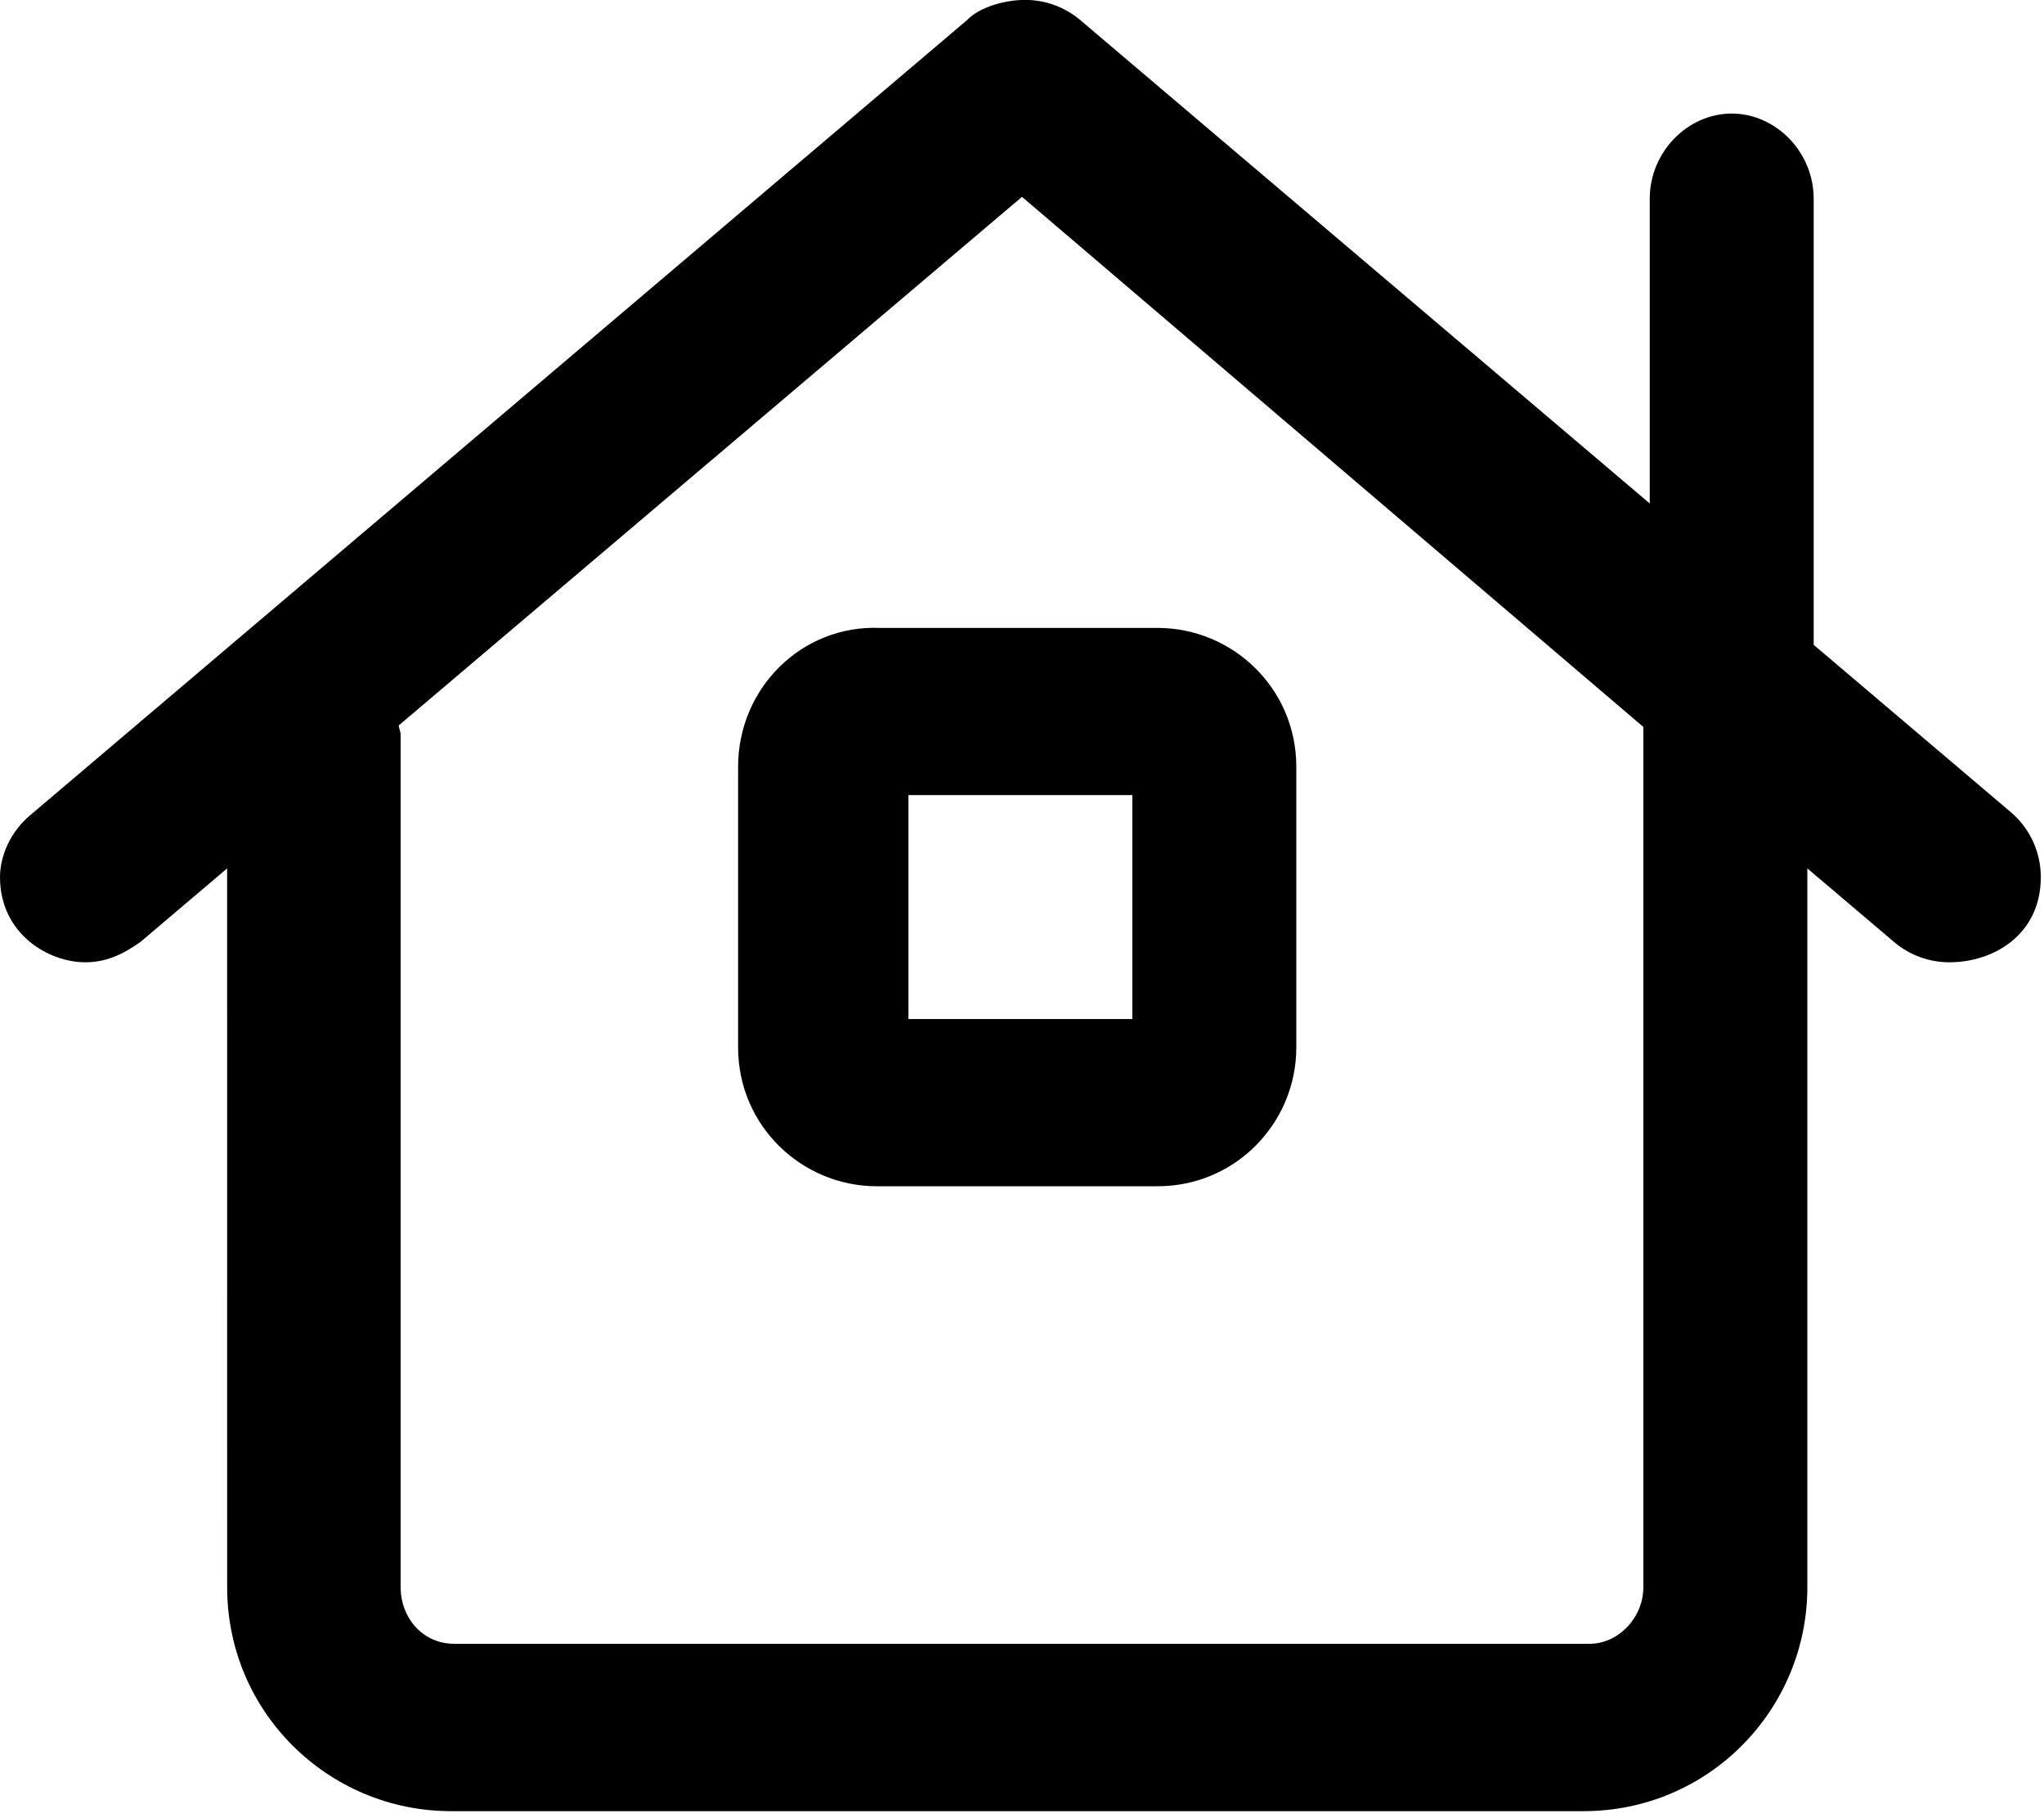
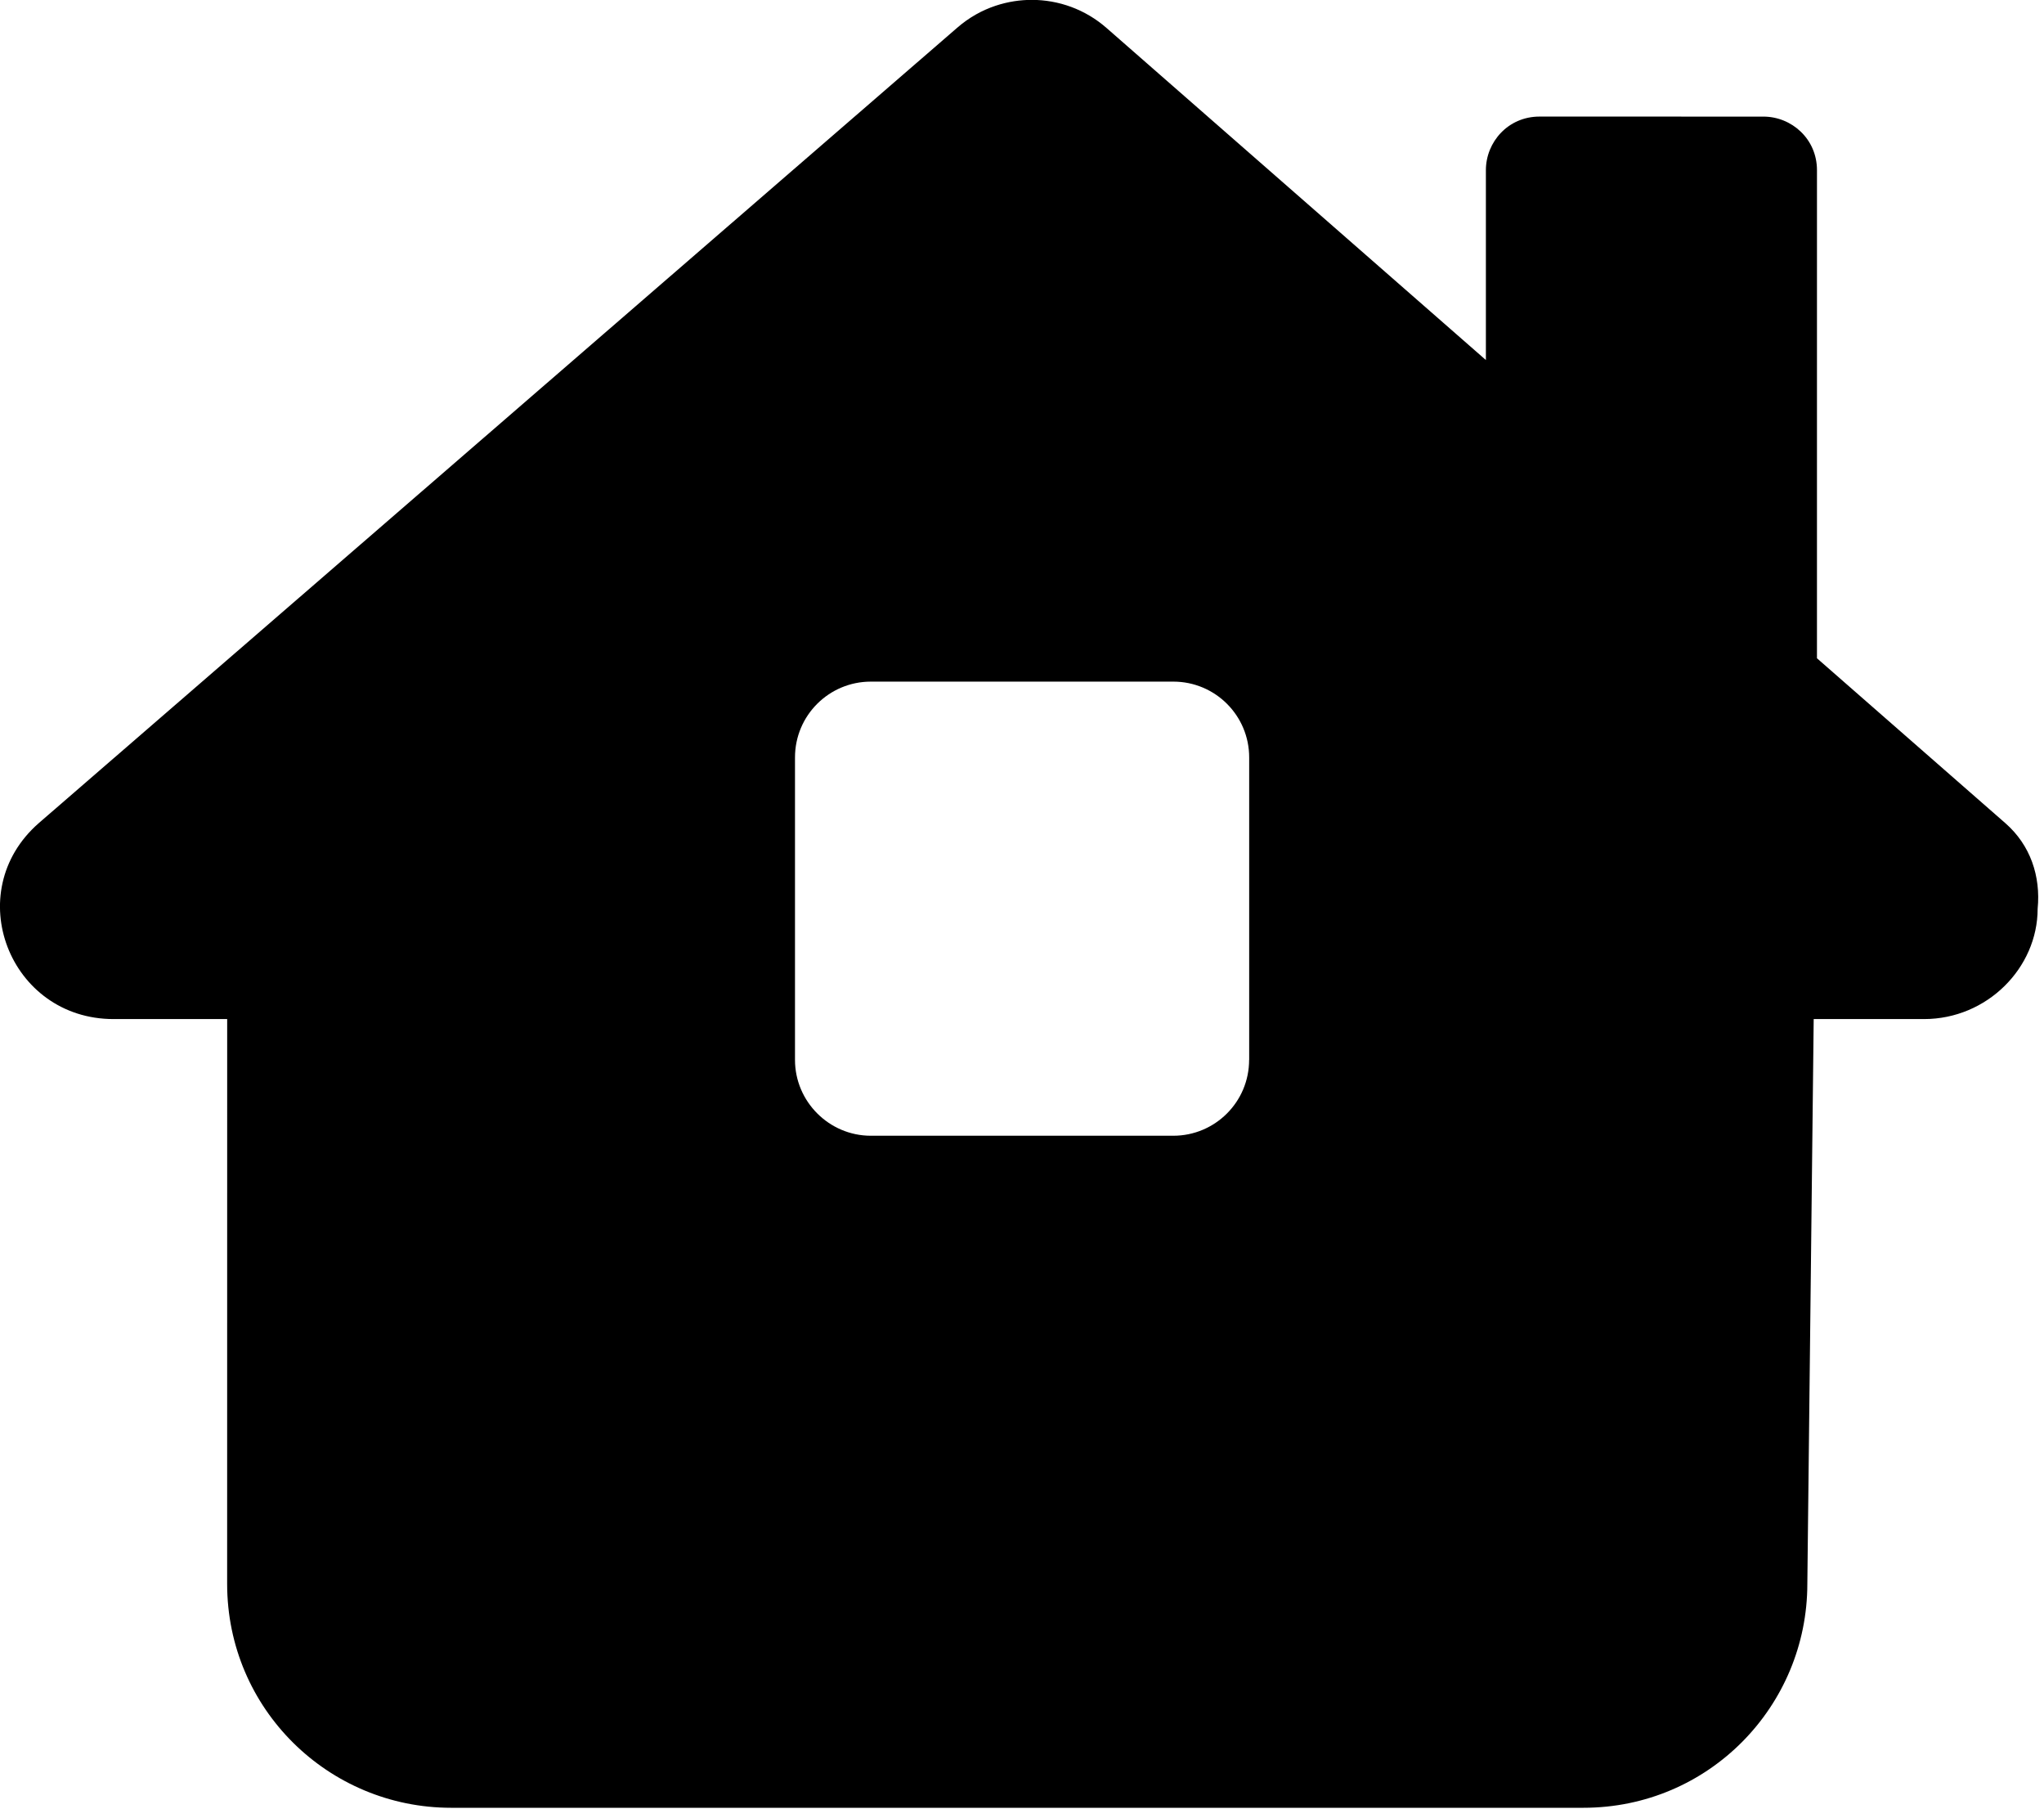
<svg xmlns="http://www.w3.org/2000/svg" viewBox="0 0 576 512">
-   <path d="M208 216V295.1c0 22.06 17.94 39.1 39.1 39.1h79.1c22.06 0 39.1-17.94 39.1-39.1V216c0-22.06-17.94-39.1-39.1-39.1H248C225.9 176 208 193.9 208 216zM256 224h63.1V287.1H256V224zM575.1 247.1c0-6.802-2.877-13.56-8.471-18.31l-55.53-47.12V55.99c0-13.25-10.75-24-23.1-24s-23.1 10.75-23.1 24v85.85l-160.5-136.2c-4.484-3.781-10.01-5.669-15.53-5.669S276.1 1.891 272.5 5.672L8.472 229.7C2.878 234.4 .002 241.2 .002 247.1c0 16.03 13.69 24 24.01 24c5.483 0 10.1-1.867 15.52-5.687l24.47-20.76l.009 202.5c0 35.35 28.65 63.1 63.1 63.1h319.1c35.35 0 63.1-28.65 63.1-63.1l.001-202.5l24.47 20.76c4.516 3.812 10.03 5.688 15.52 5.688C562.1 271.1 575.1 263.1 575.1 247.1zM463.1 447.1c0 8.799-7.199 16-15.1 16H128c-8.801 0-15.1-7.201-15.1-16v-240c0-.963-.438-1.783-.549-2.717L288 55.46L463.1 204.8V447.1z" />
+   <path d="M565.1 231.9l-53.08-46.45l.004-137.5c0-8.828-7.156-15.1-15.1-15.1l-63.1-.007c-8.842 0-15.1 7.172-15.1 15.1v53.49l-106.9-93.55c-6.03-5.282-13.56-7.919-21.08-7.919c-6.198 0-14.15 1.848-21.08 7.919L10.92 231.9C-11.25 251.3 2.602 287.1 32 287.1h32.02l-.012 159.1c0 35.35 28.65 63.1 63.1 63.1h319.1c35.35 0 63.1-28.65 63.1-63.1L511.1 287.1l31.1-.001c17.74 0 32.01-14.4 32.01-31.1C575.1 246.9 572.2 238.1 565.1 231.9zM352 298.6c0 11.87-9.625 21.37-21.37 21.37H245.4c-11.75 0-21.37-9.625-21.37-21.37V213.4c0-11.88 9.625-21.37 21.37-21.37h85.25c11.75 0 21.37 9.5 21.37 21.37V298.6z" />
</svg>
